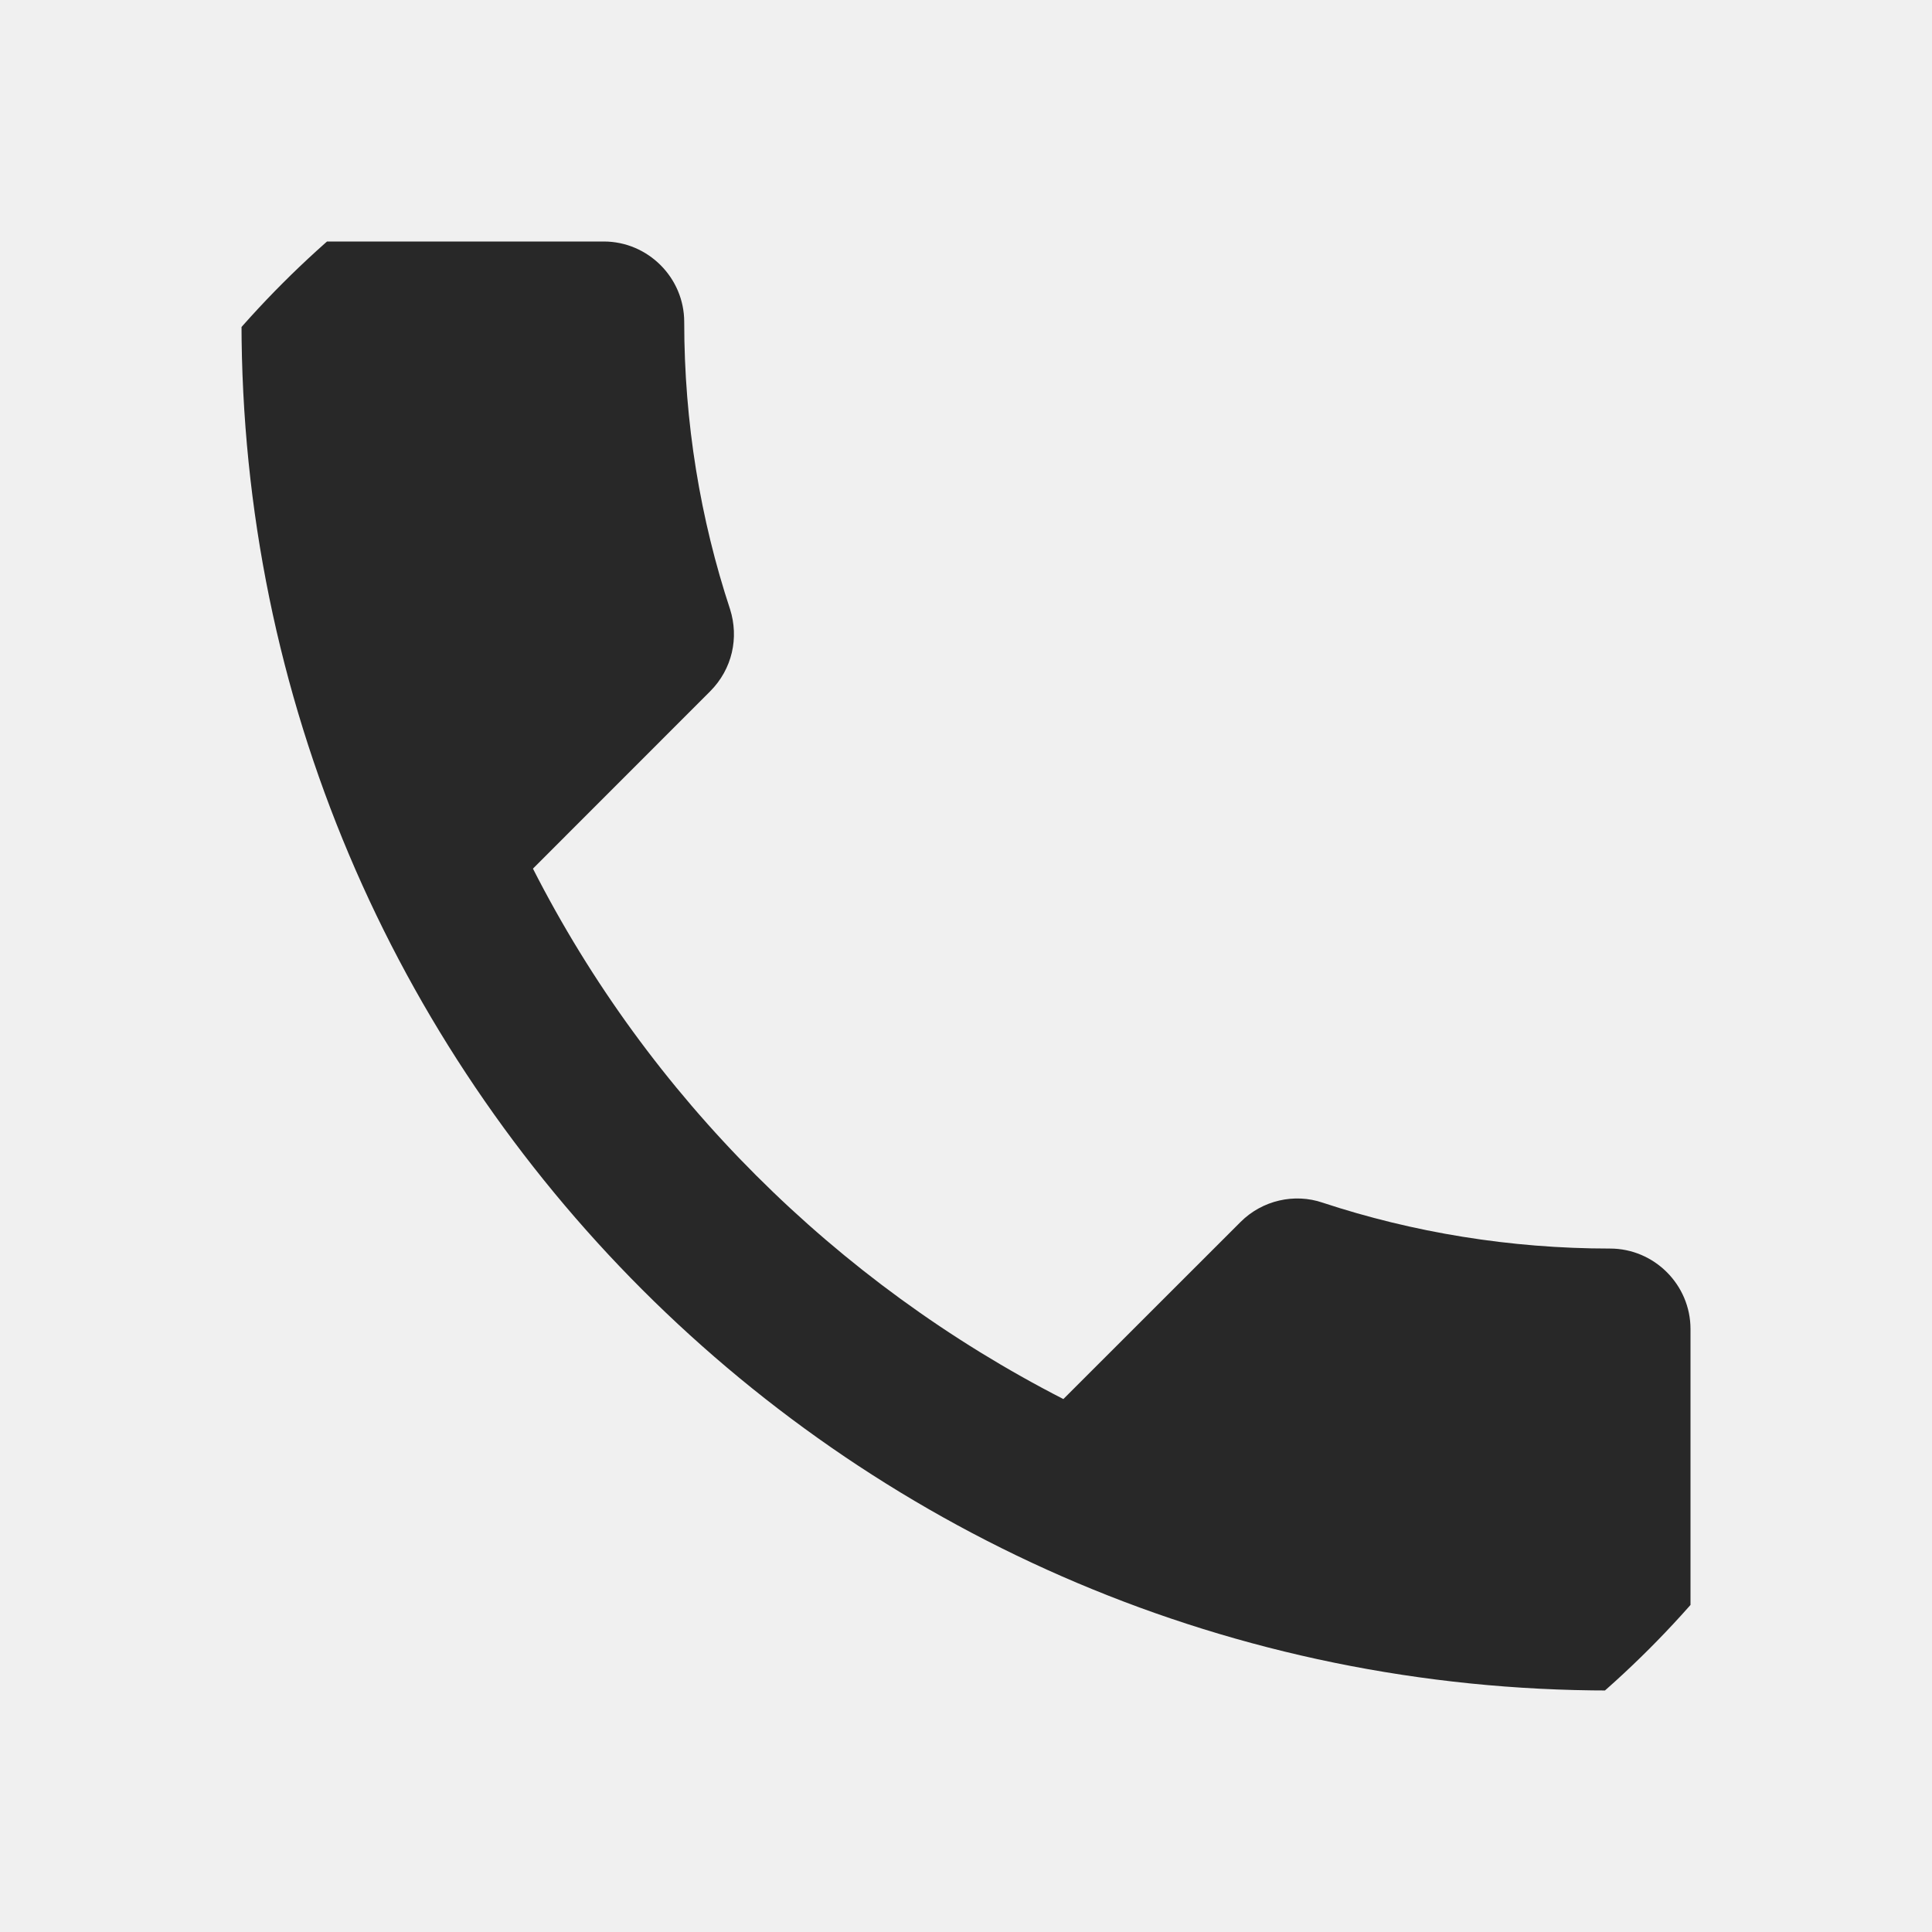
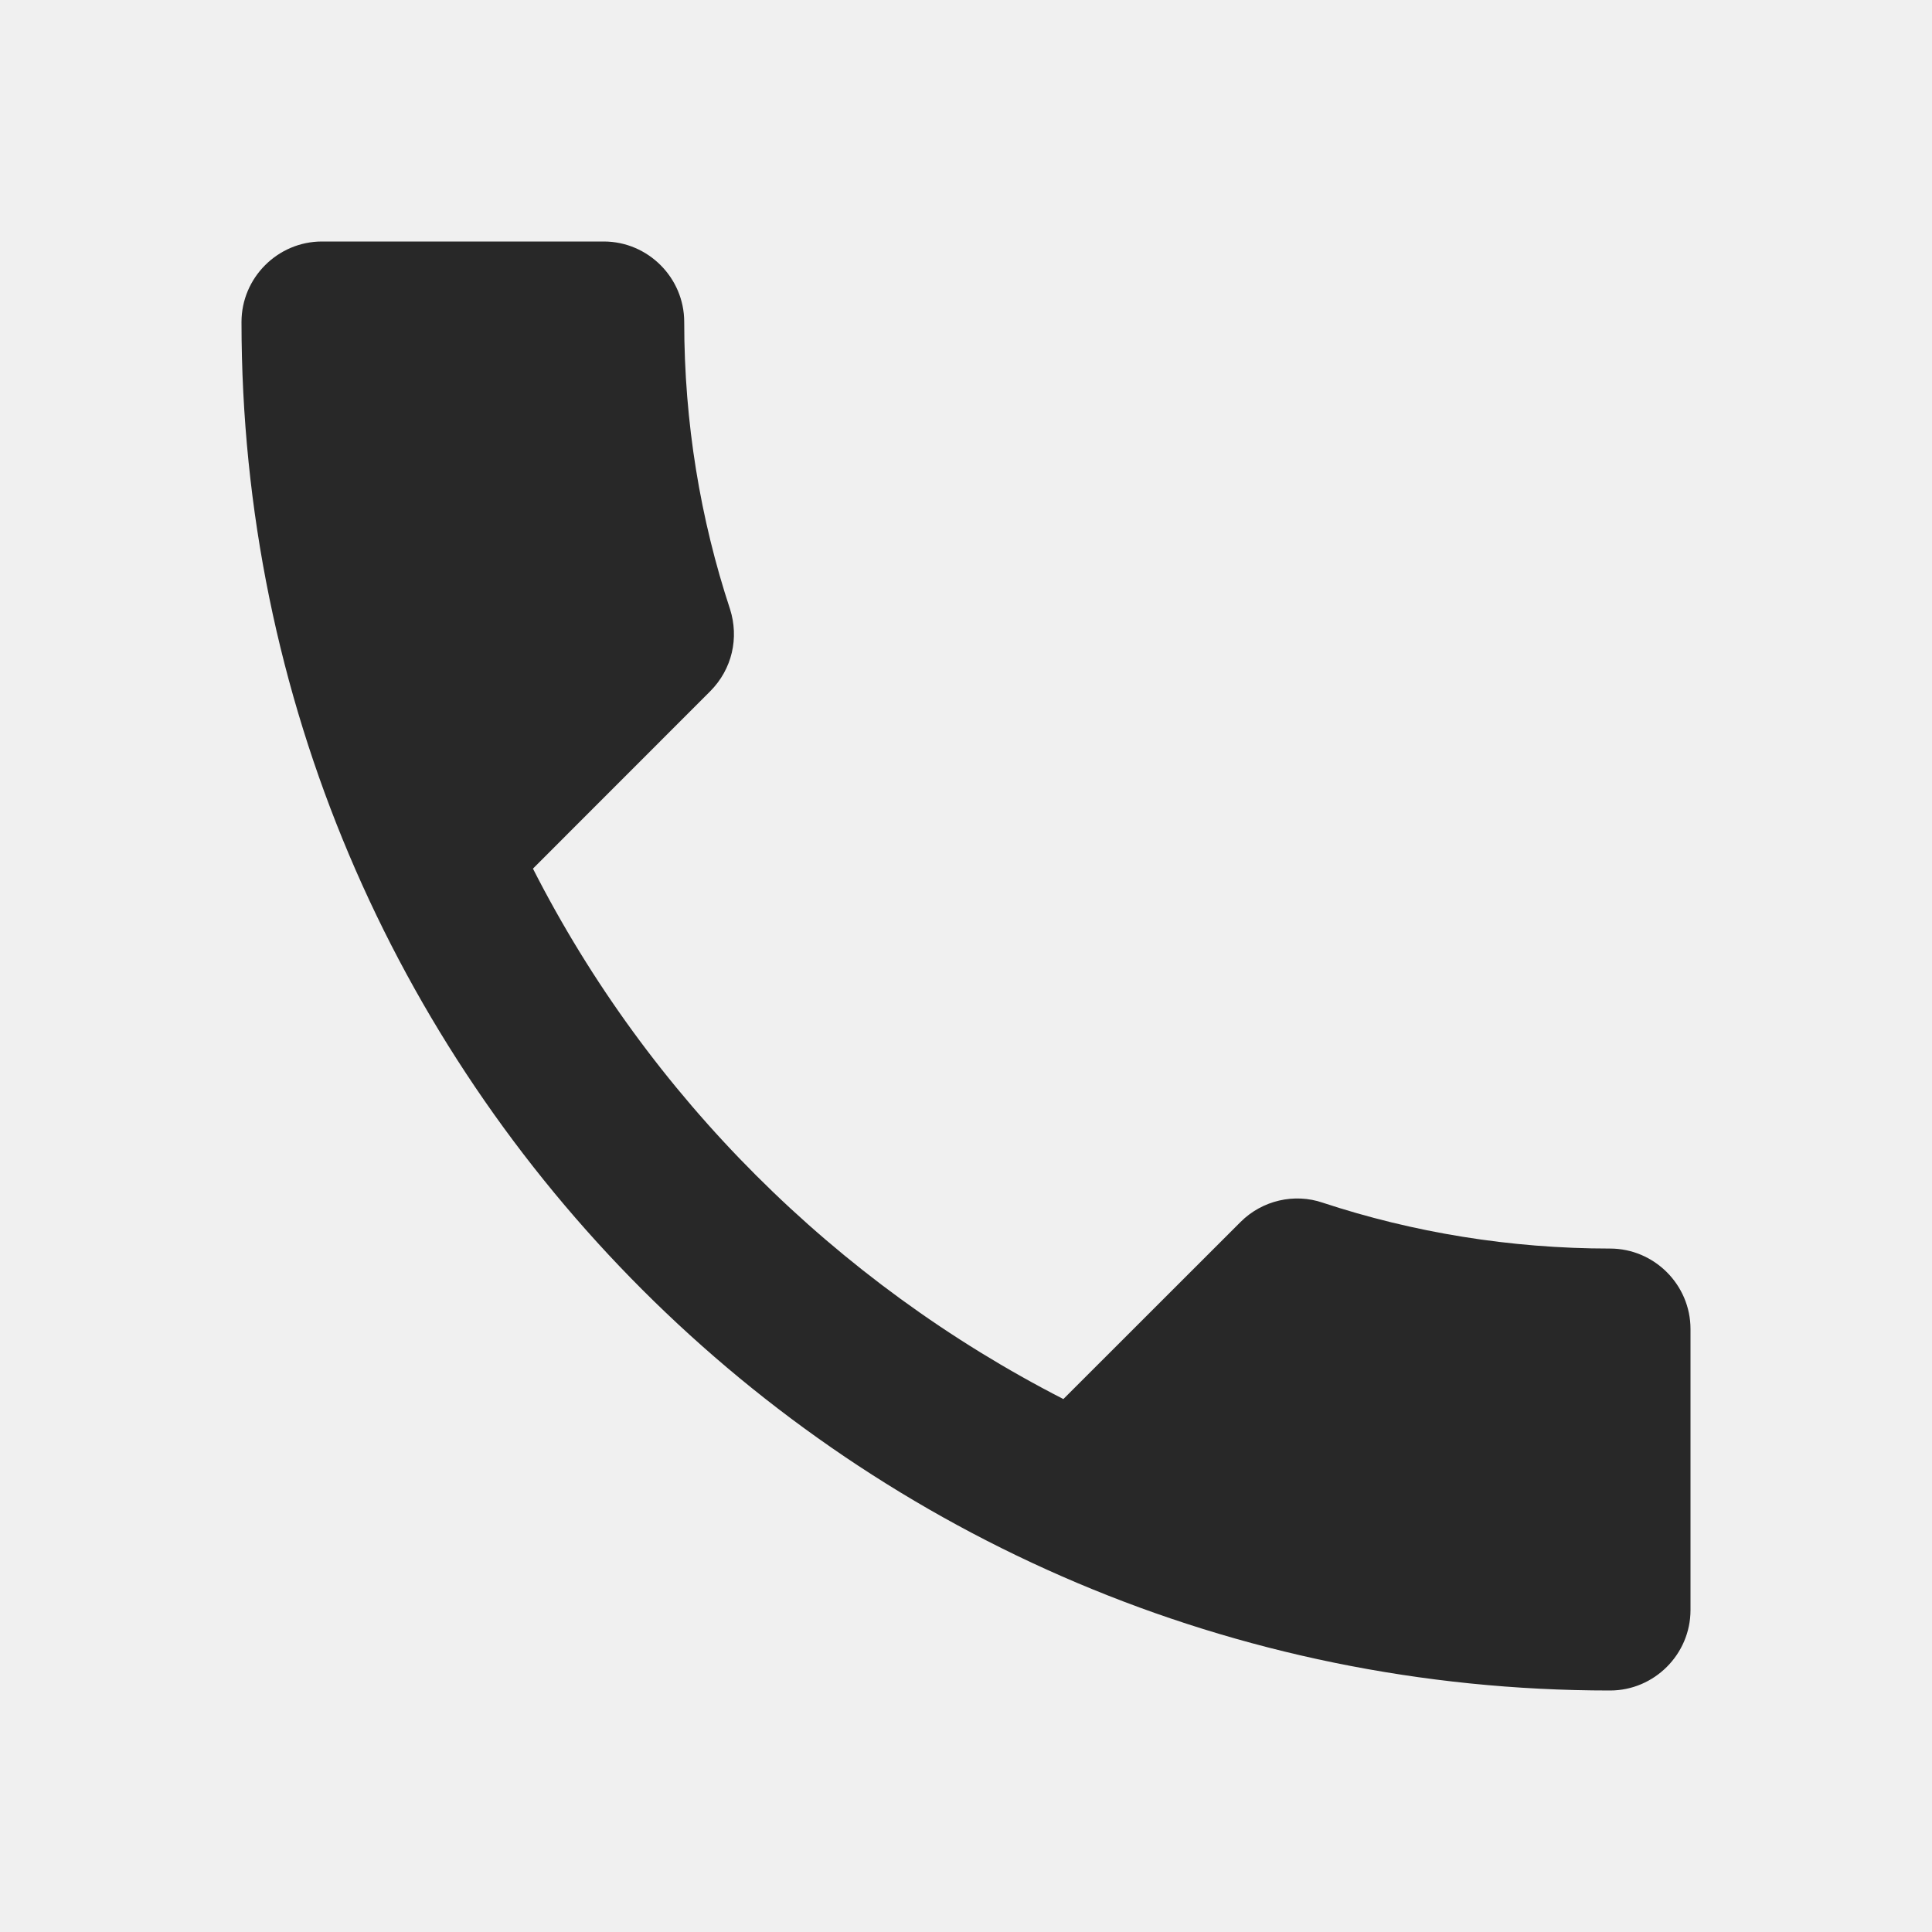
<svg xmlns="http://www.w3.org/2000/svg" width="20" height="20" viewBox="0 0 20 20" fill="none">
-   <g clip-path="url(#clip0_17_702)">
+   <g clipPath="url(#clip0_17_702)">
    <path d="M5.517 8.992C6.717 11.35 8.65 13.275 11.008 14.483L12.842 12.65C13.067 12.425 13.4 12.35 13.692 12.45C14.625 12.758 15.633 12.925 16.667 12.925C17.125 12.925 17.5 13.3 17.5 13.758V16.667C17.5 17.125 17.125 17.5 16.667 17.5C8.842 17.5 2.5 11.158 2.5 3.333C2.5 2.875 2.875 2.5 3.333 2.5H6.25C6.708 2.5 7.083 2.875 7.083 3.333C7.083 4.375 7.25 5.375 7.558 6.308C7.65 6.6 7.583 6.925 7.35 7.158L5.517 8.992Z" fill="#282828" />
  </g>
  <defs>
    <clipPath id="clip0_17_702">
      <rect width="20" height="20" rx="10" fill="white" />
    </clipPath>
  </defs>
</svg>
